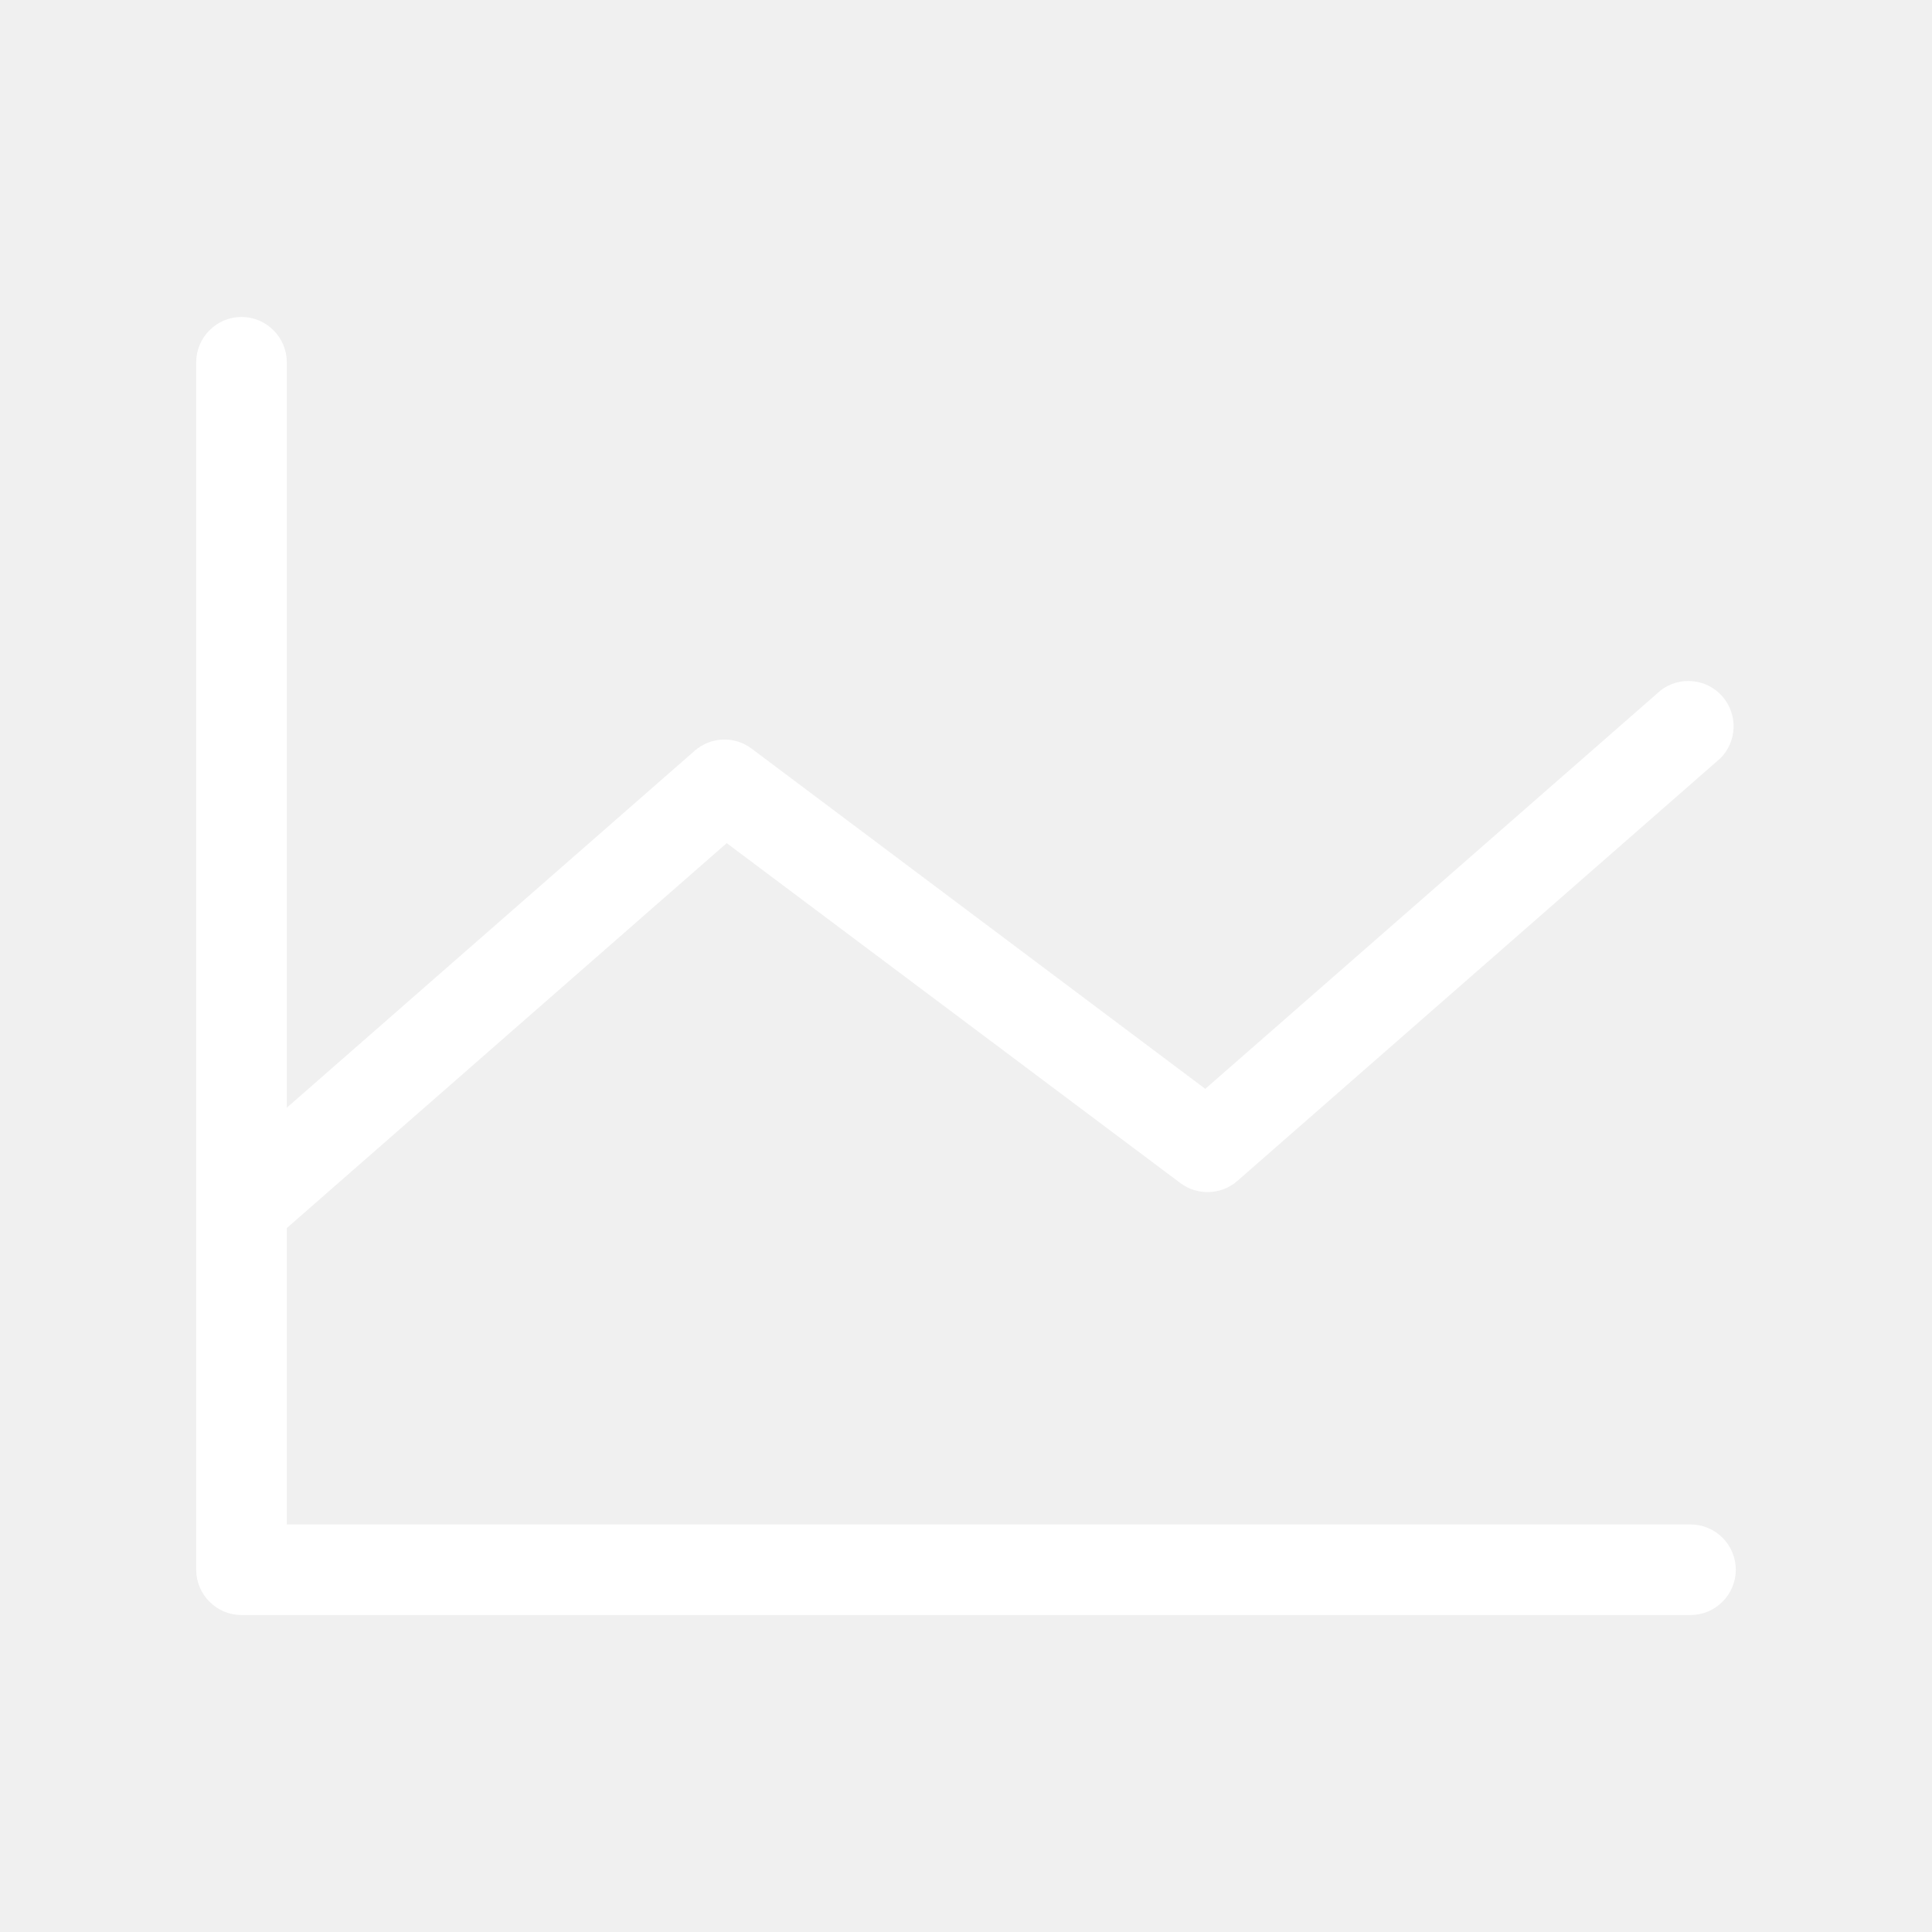
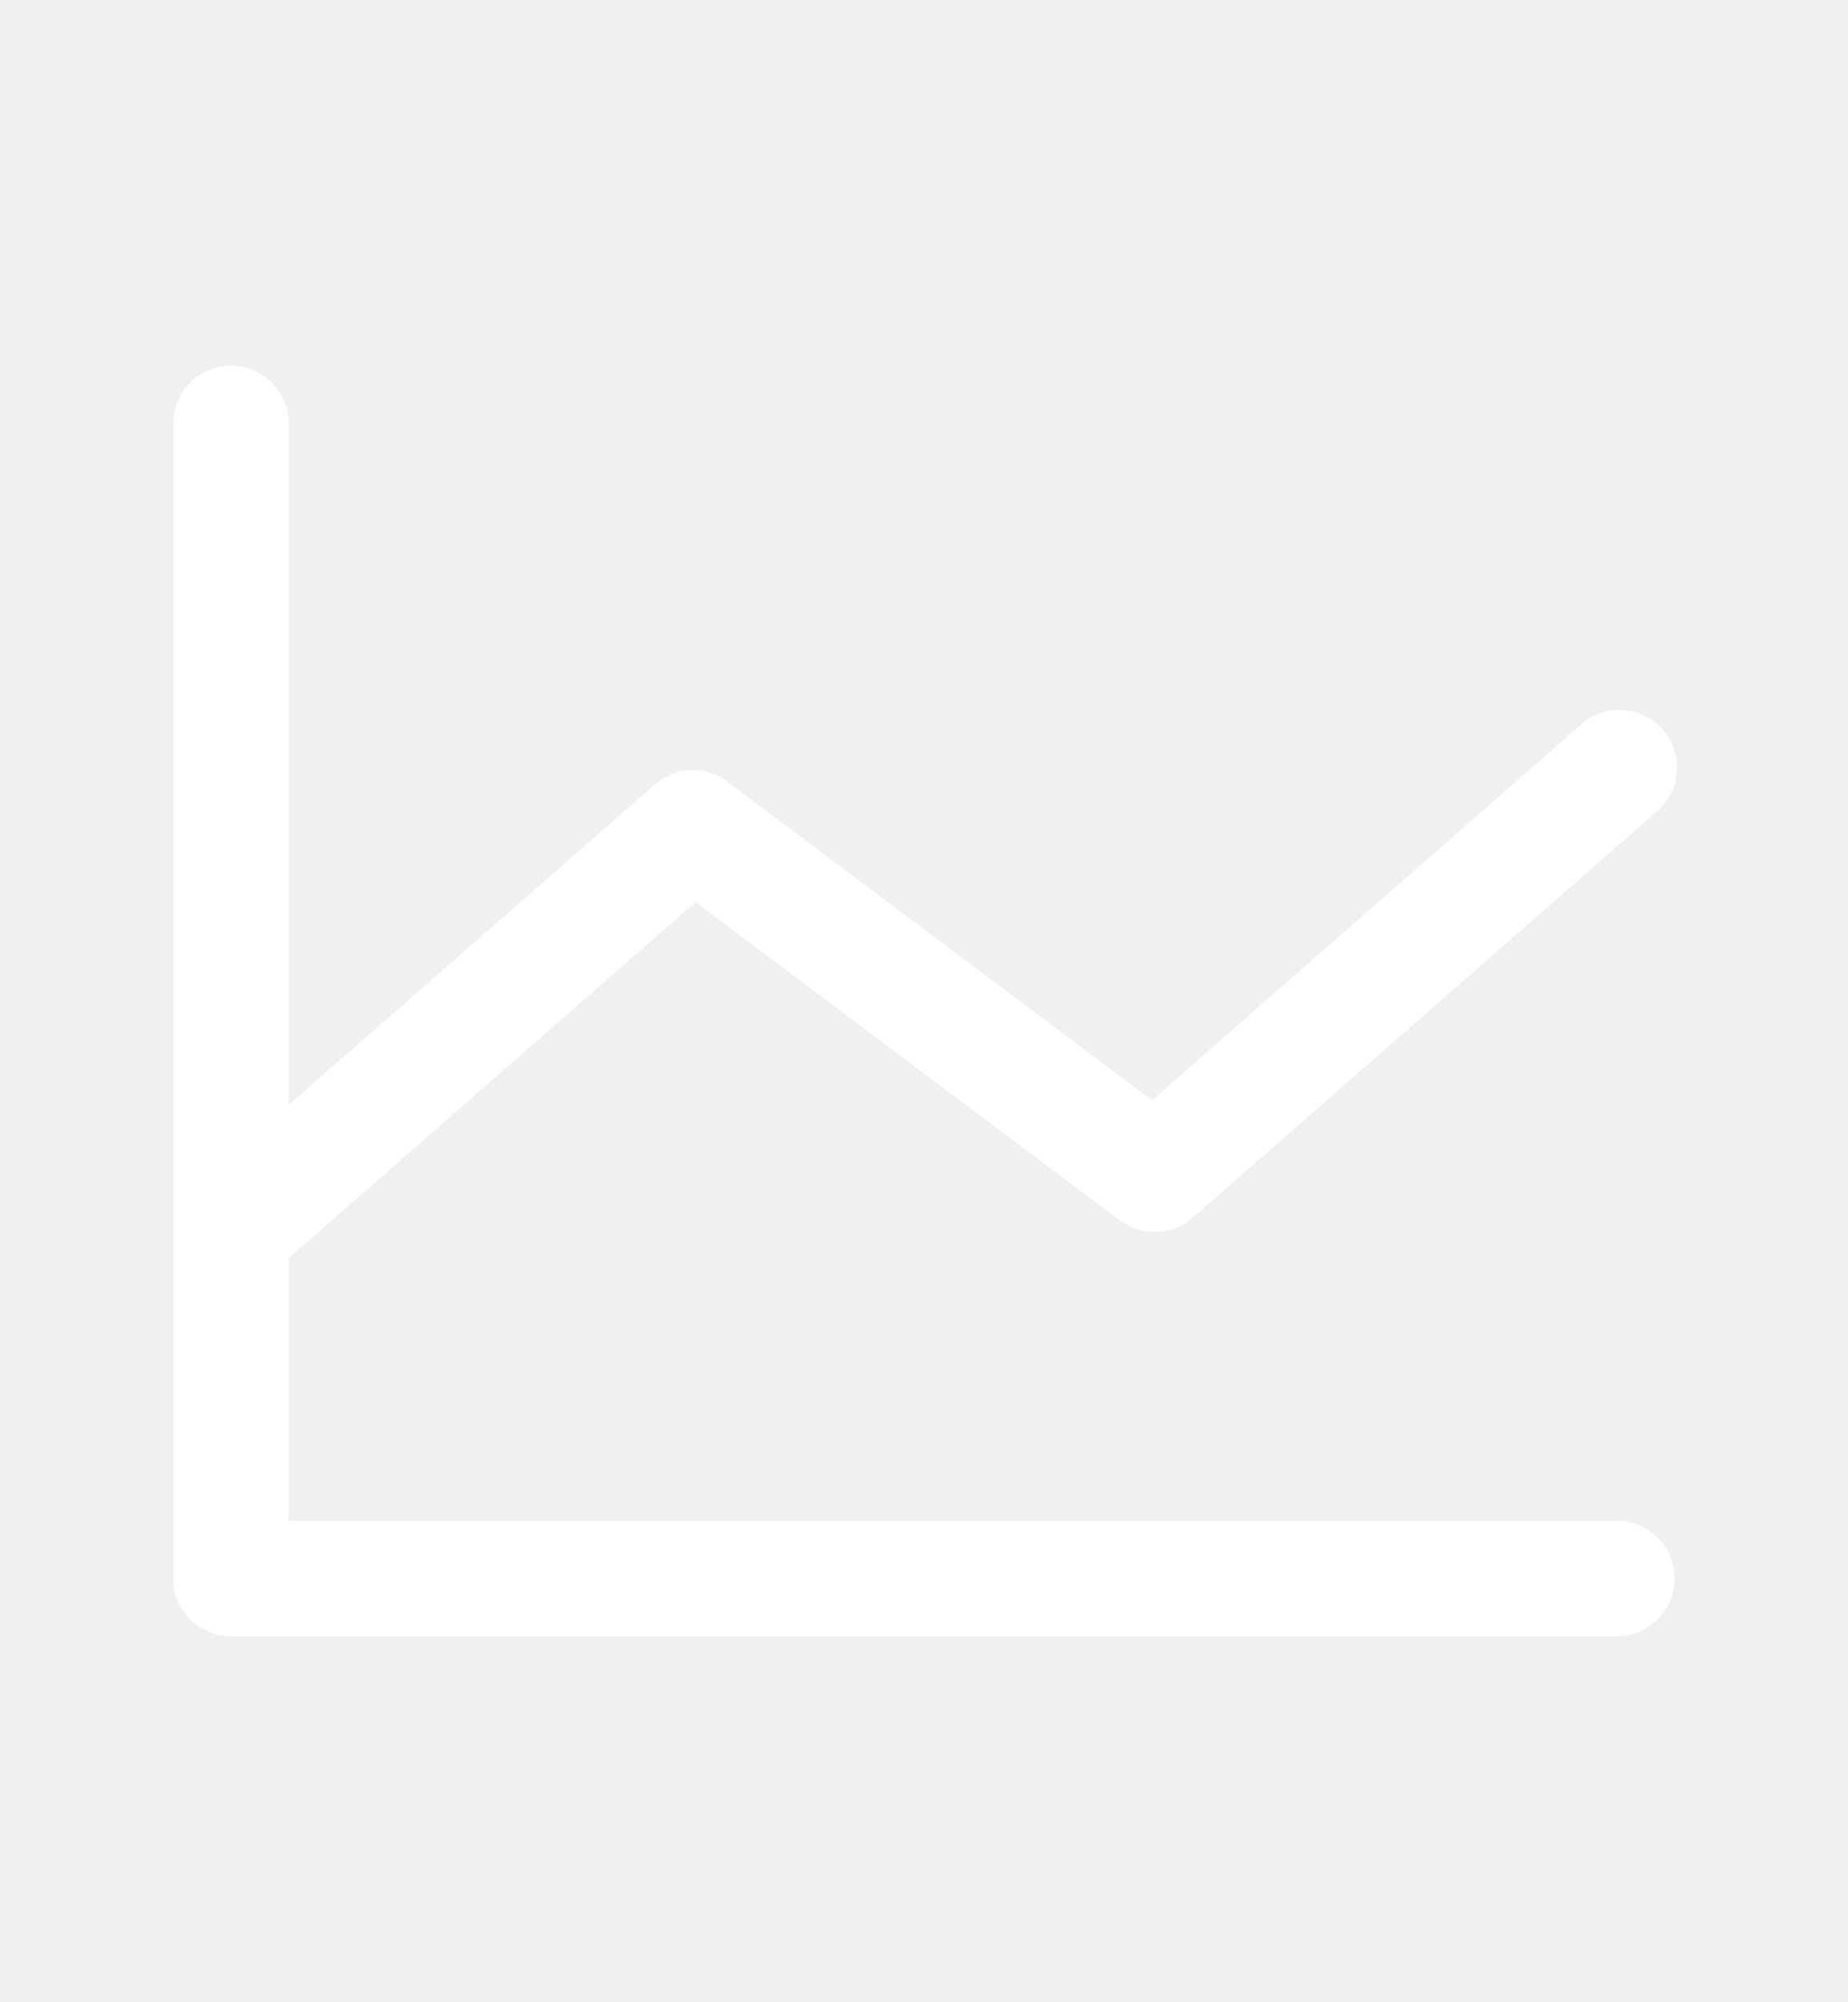
- <svg xmlns="http://www.w3.org/2000/svg" width="20" height="20" viewBox="0 0 20 20" fill="none">
-   <path d="M17.969 16.25C17.969 16.374 17.919 16.494 17.831 16.581C17.744 16.669 17.624 16.719 17.5 16.719H2.5C2.376 16.719 2.256 16.669 2.169 16.581C2.081 16.494 2.031 16.374 2.031 16.25V3.75C2.031 3.626 2.081 3.506 2.169 3.419C2.256 3.331 2.376 3.281 2.5 3.281C2.624 3.281 2.744 3.331 2.831 3.419C2.919 3.506 2.969 3.626 2.969 3.75V11.467L7.191 7.772C7.272 7.701 7.375 7.66 7.482 7.656C7.59 7.652 7.695 7.685 7.781 7.75L12.477 11.272L17.191 7.147C17.286 7.074 17.404 7.04 17.523 7.052C17.641 7.063 17.751 7.119 17.83 7.209C17.908 7.299 17.95 7.415 17.946 7.534C17.942 7.653 17.893 7.766 17.809 7.85L12.809 12.225C12.728 12.296 12.625 12.336 12.518 12.34C12.41 12.344 12.305 12.311 12.219 12.247L7.523 8.728L2.969 12.713V15.781H17.5C17.624 15.781 17.744 15.831 17.831 15.918C17.919 16.006 17.969 16.126 17.969 16.25Z" fill="white" />
+ <svg xmlns="http://www.w3.org/2000/svg" width="12" height="13" viewBox="0 0 12 13" fill="none">
+   <path d="M10.875 10.25C10.875 10.35 10.835 10.445 10.765 10.515C10.695 10.585 10.6 10.625 10.5 10.625H1.5C1.401 10.625 1.305 10.585 1.235 10.515C1.165 10.445 1.125 10.35 1.125 10.25V2.75C1.125 2.651 1.165 2.555 1.235 2.485C1.305 2.415 1.401 2.375 1.5 2.375C1.599 2.375 1.695 2.415 1.765 2.485C1.835 2.555 1.875 2.651 1.875 2.75V7.174L4.253 5.094C4.318 5.037 4.4 5.004 4.486 5.001C4.572 4.998 4.656 5.024 4.725 5.076L7.482 7.144L10.253 4.719C10.289 4.683 10.333 4.655 10.38 4.636C10.428 4.617 10.479 4.609 10.53 4.61C10.581 4.612 10.631 4.624 10.677 4.646C10.724 4.668 10.765 4.699 10.799 4.738C10.832 4.776 10.858 4.821 10.874 4.87C10.889 4.918 10.895 4.97 10.89 5.021C10.885 5.072 10.87 5.121 10.845 5.166C10.821 5.211 10.787 5.25 10.747 5.281L7.747 7.906C7.682 7.963 7.6 7.996 7.514 7.999C7.428 8.002 7.344 7.976 7.275 7.924L4.518 5.857L1.875 8.17V9.875H10.5C10.6 9.875 10.695 9.915 10.765 9.985C10.835 10.055 10.875 10.15 10.875 10.25Z" fill="white" />
</svg>
